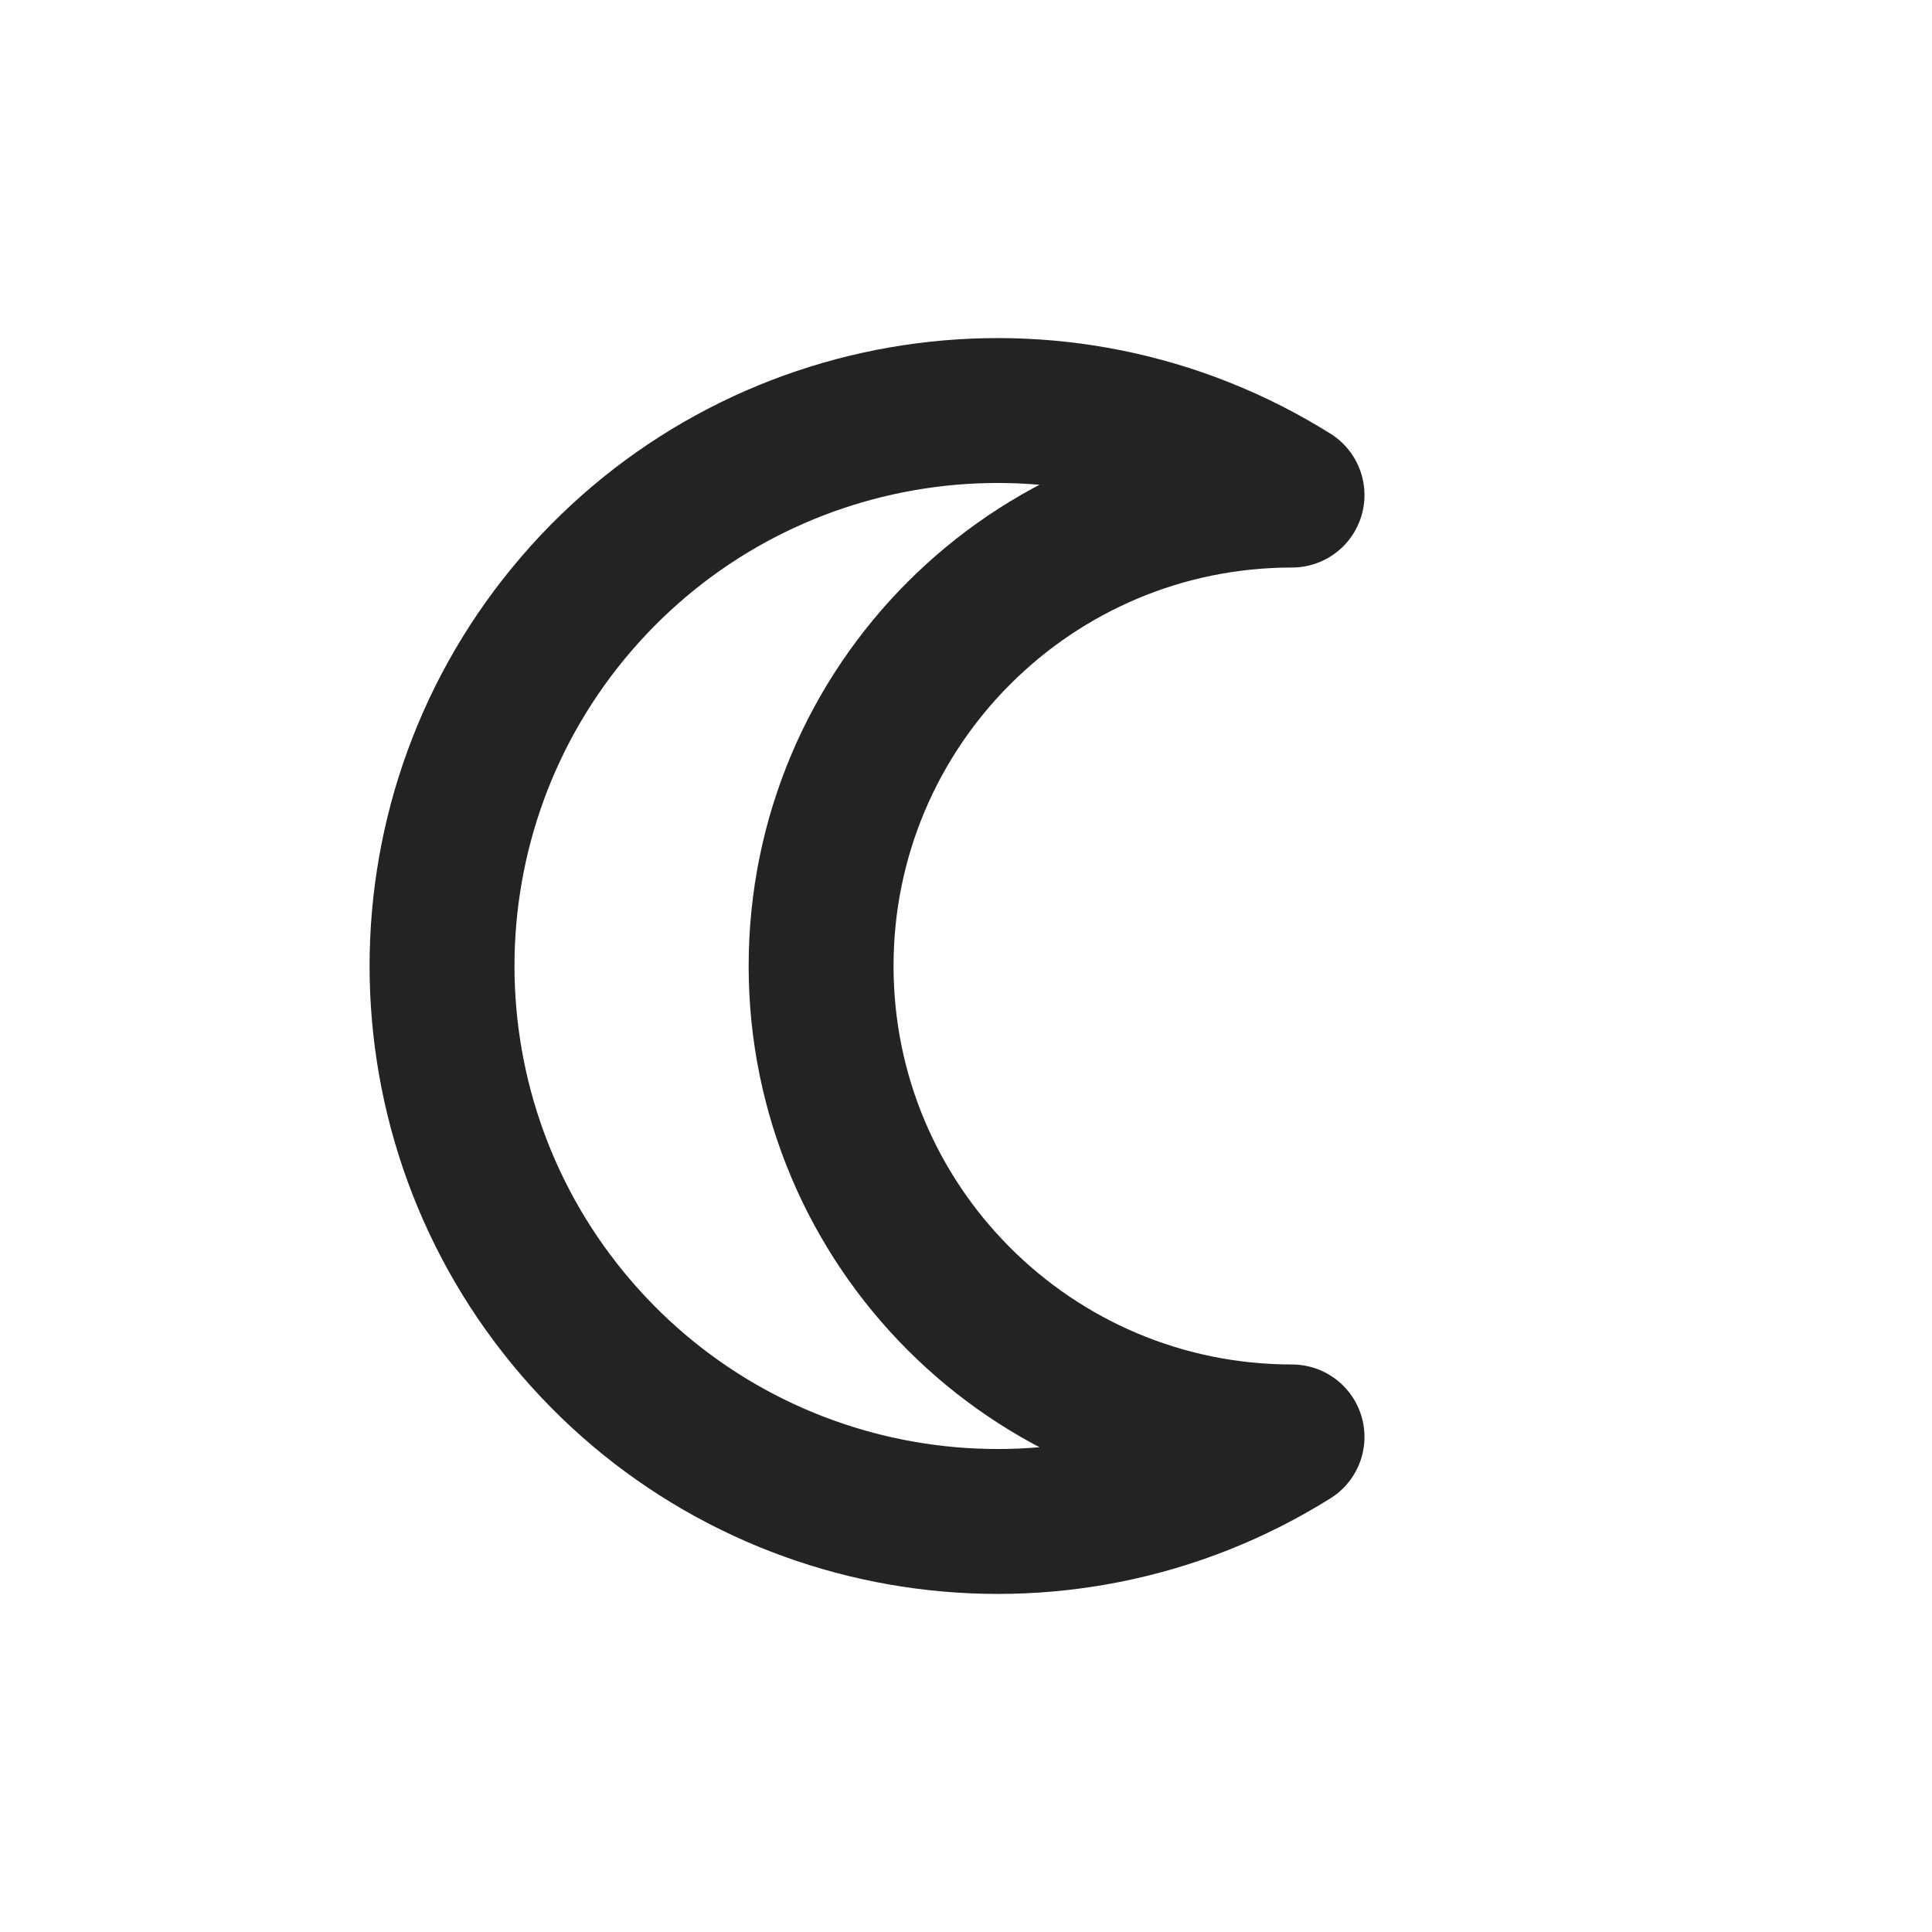
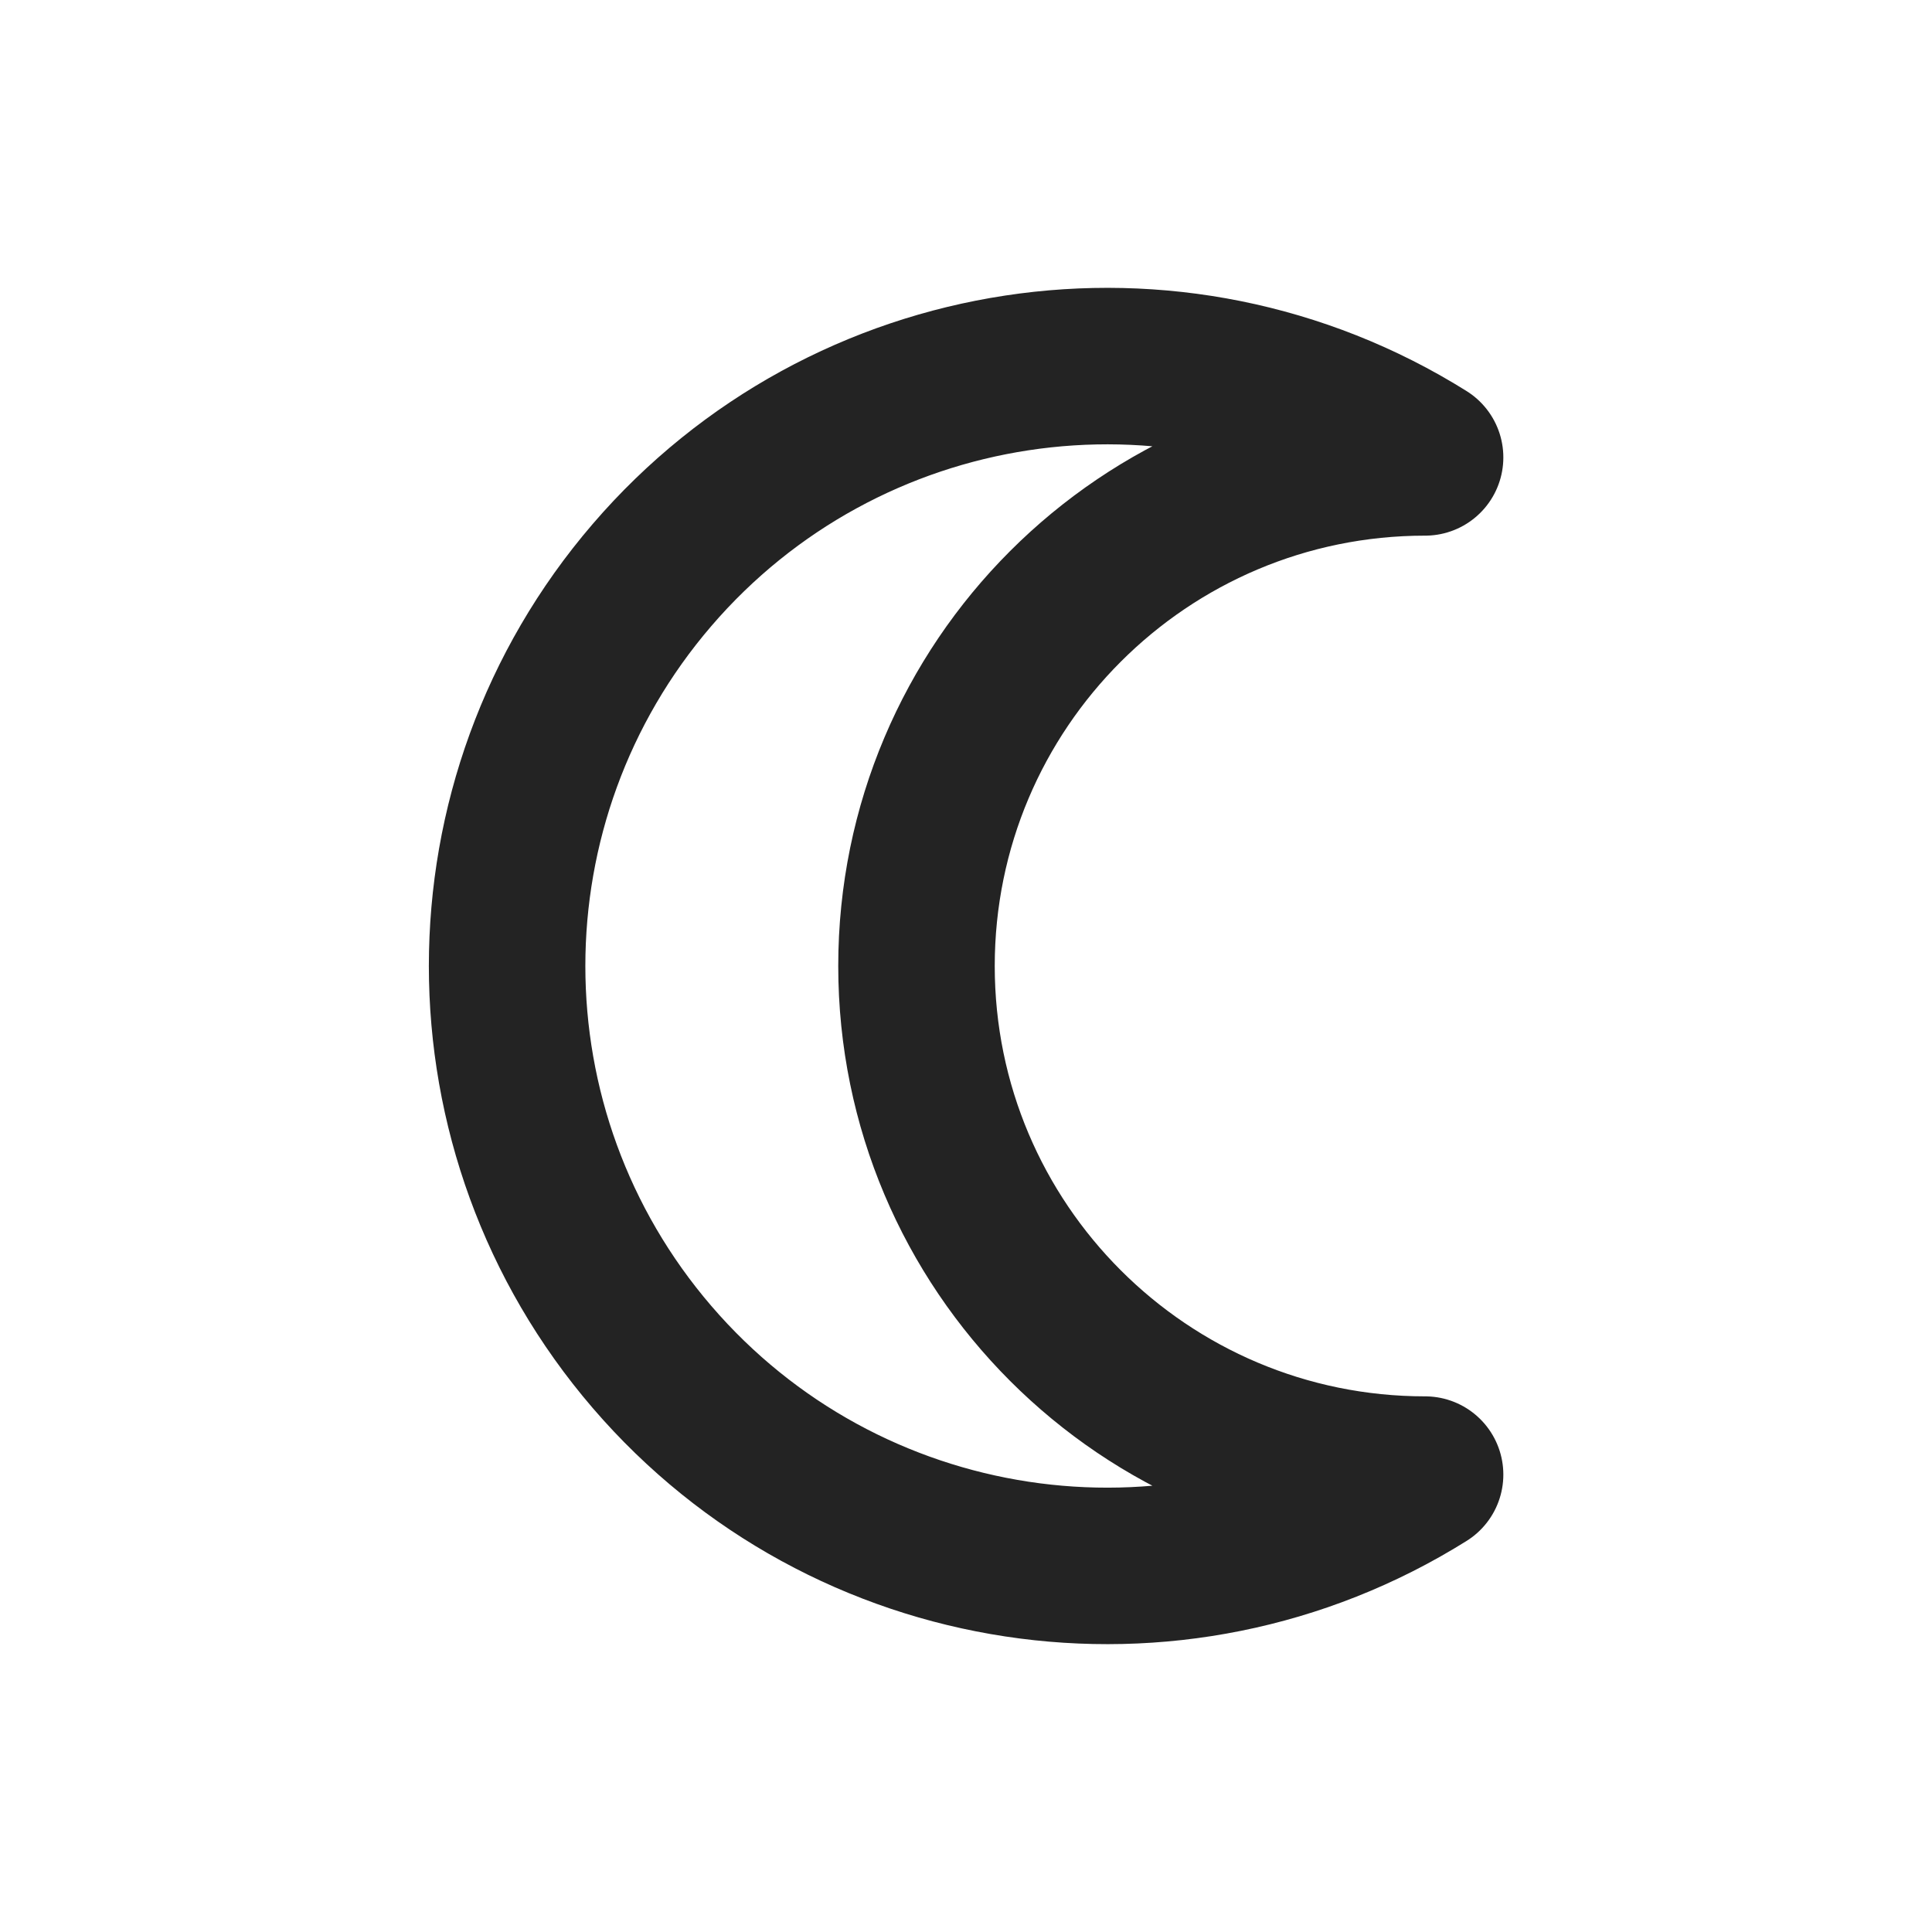
<svg xmlns="http://www.w3.org/2000/svg" width="16" height="16" viewBox="0 0 16 16" fill="none">
-   <path d="M 10.7 4.1 A 4.6 4.6 0 1 0 10.7 11.9 A 2.7 2.7 0 1 1 10.7 4.1 Z" stroke="#232323" stroke-width="1.2" stroke-linecap="round" stroke-linejoin="round" />
+   <path transform="translate(0.246 -0.64) scale(1.08)" d="M 10.7 4.1 A 4.6 4.6 0 1 0 10.7 11.9 A 2.7 2.7 0 1 1 10.7 4.1 Z" stroke="#232323" stroke-width="1.2" stroke-linecap="round" stroke-linejoin="round" />
</svg>
